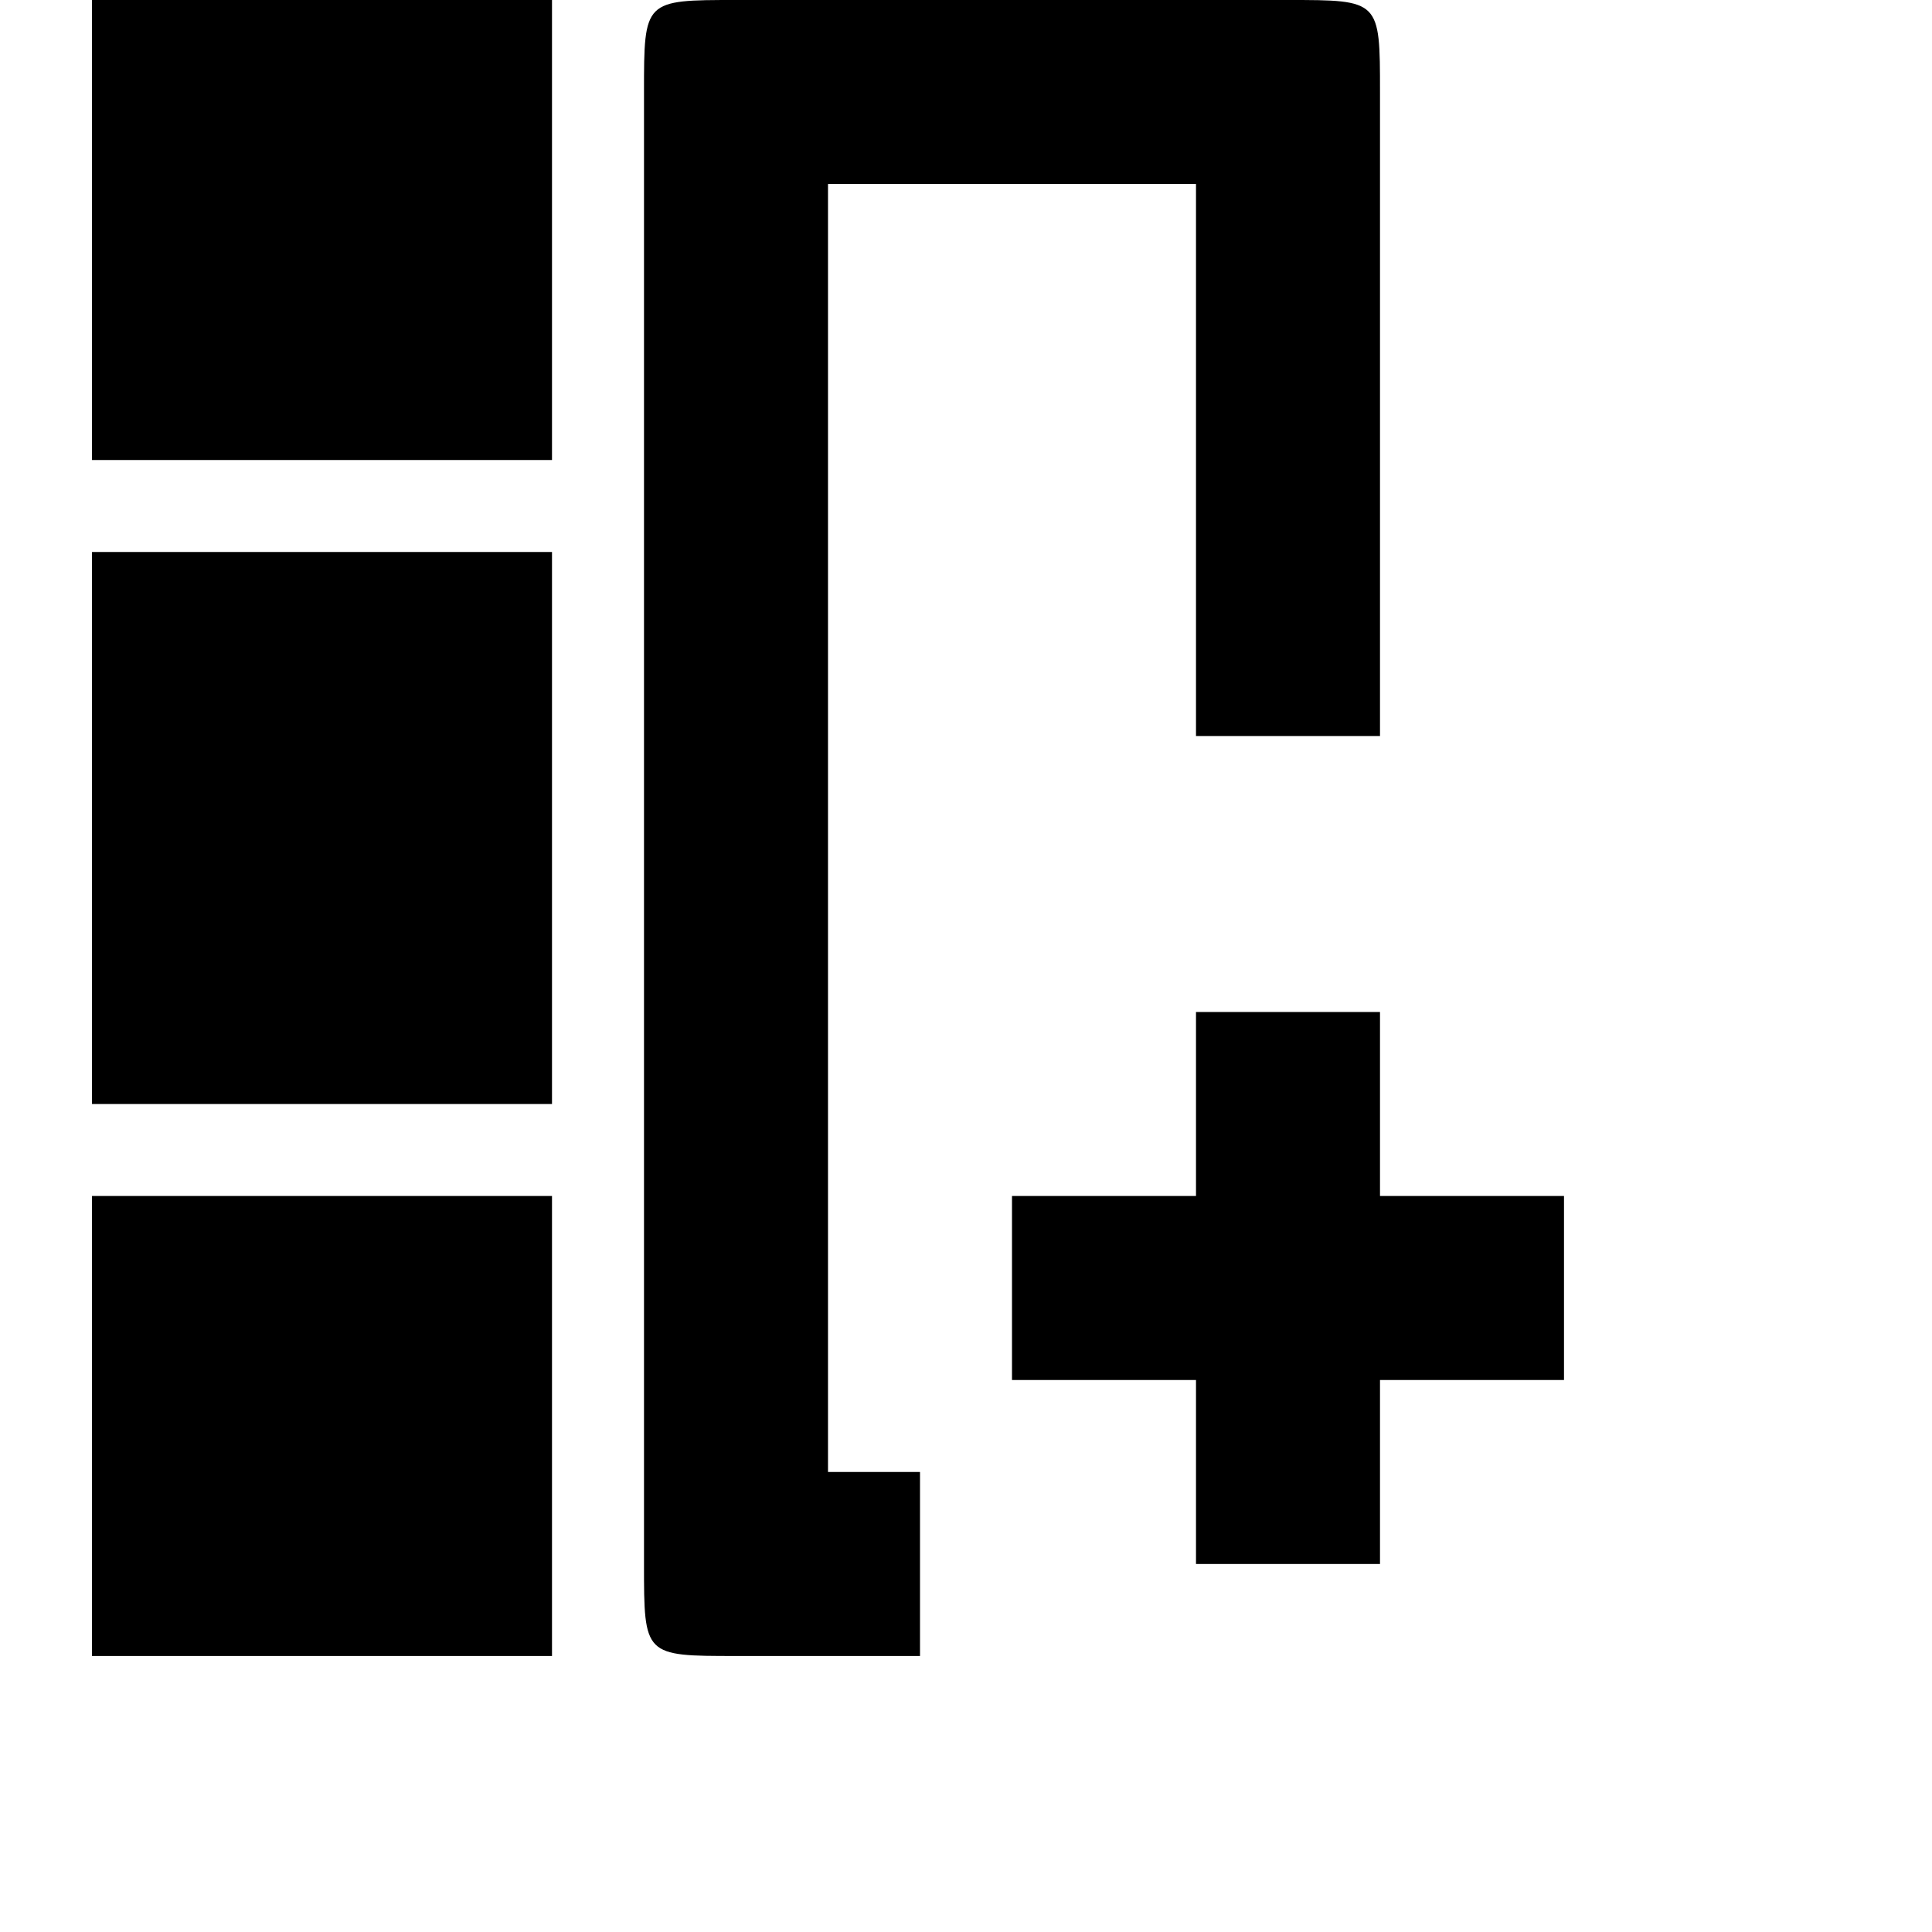
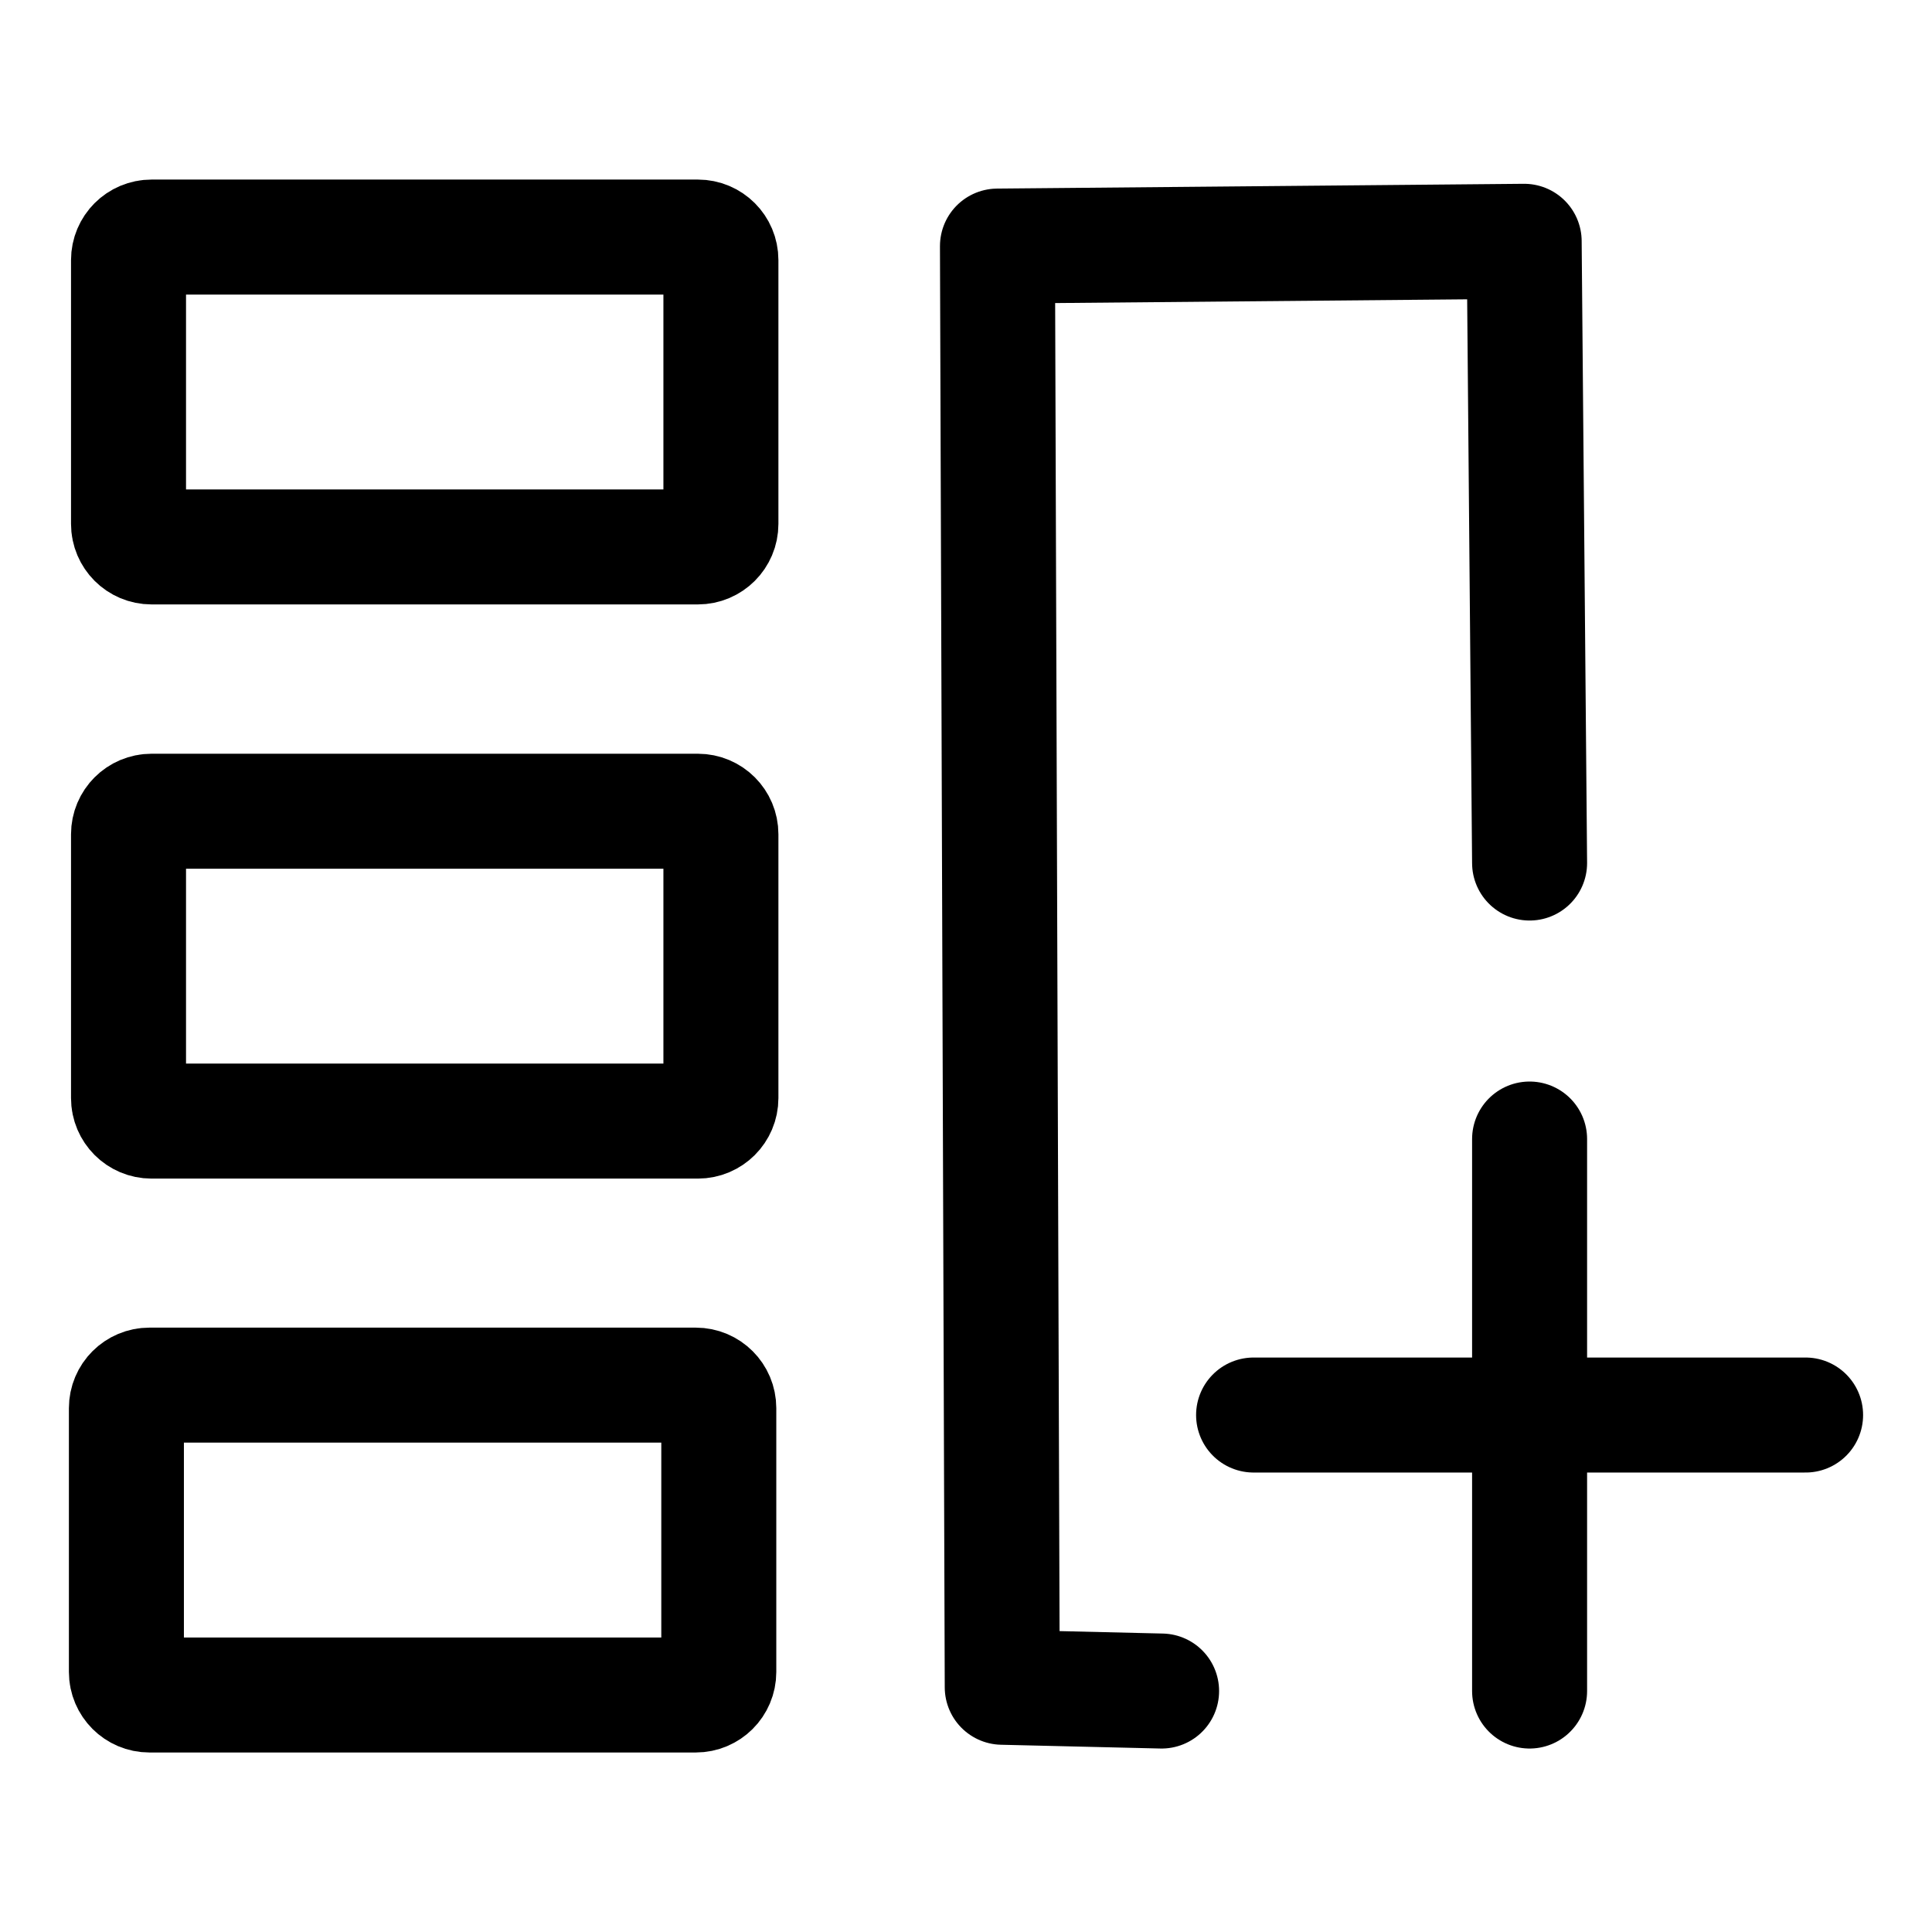
- <svg xmlns="http://www.w3.org/2000/svg" width="21" height="21" viewBox="0 0 21 21">
-   <path id="add-column-below" style="fill:#000000;stroke-width:0" d="M 10,18 V 16 H 9 V 2 h 4 v 6 h 2 V 1 C 15,0 15,0 14,0 H 8 C 7,0 7,0 7,1 v 16 c 0,1 0,1 1,1 z M 6,18 V 13 H 1 v 5 z m 9,-1 v -2 h 2 v -2 h -2 v -2 h -2 v 2 h -2 v 2 h 2 v 2 z M 6,12 V 6 H 1 v 6 z M 6,5 V 0 H 1 v 5 z" />
+ <svg xmlns="http://www.w3.org/2000/svg" width="21" height="21" version="1.1" viewBox="0 0 21 21">
+   <g transform="rotate(180 10.313 9.5029)" fill="none" stroke="#000" stroke-linecap="round" stroke-linejoin="round" stroke-width="1.25">
+     <path d="m4 0.625v6" />
+     <path d="m1 3.625h6" />
+     <path d="m8 0.625 1.732 0.041 0.052 15.665-5.725 0.052-0.059-6.758" />
+     <g>
+       <rect x="12.79" y="6.82" width="6.439" height="3.368" rx=".25" />
+       <rect x="12.813" y=".582" width="6.439" height="3.368" rx=".25" />
+       <rect x="12.79" y="13.061" width="6.439" height="3.368" rx=".25" />
+     </g>
+   </g>
</svg>
